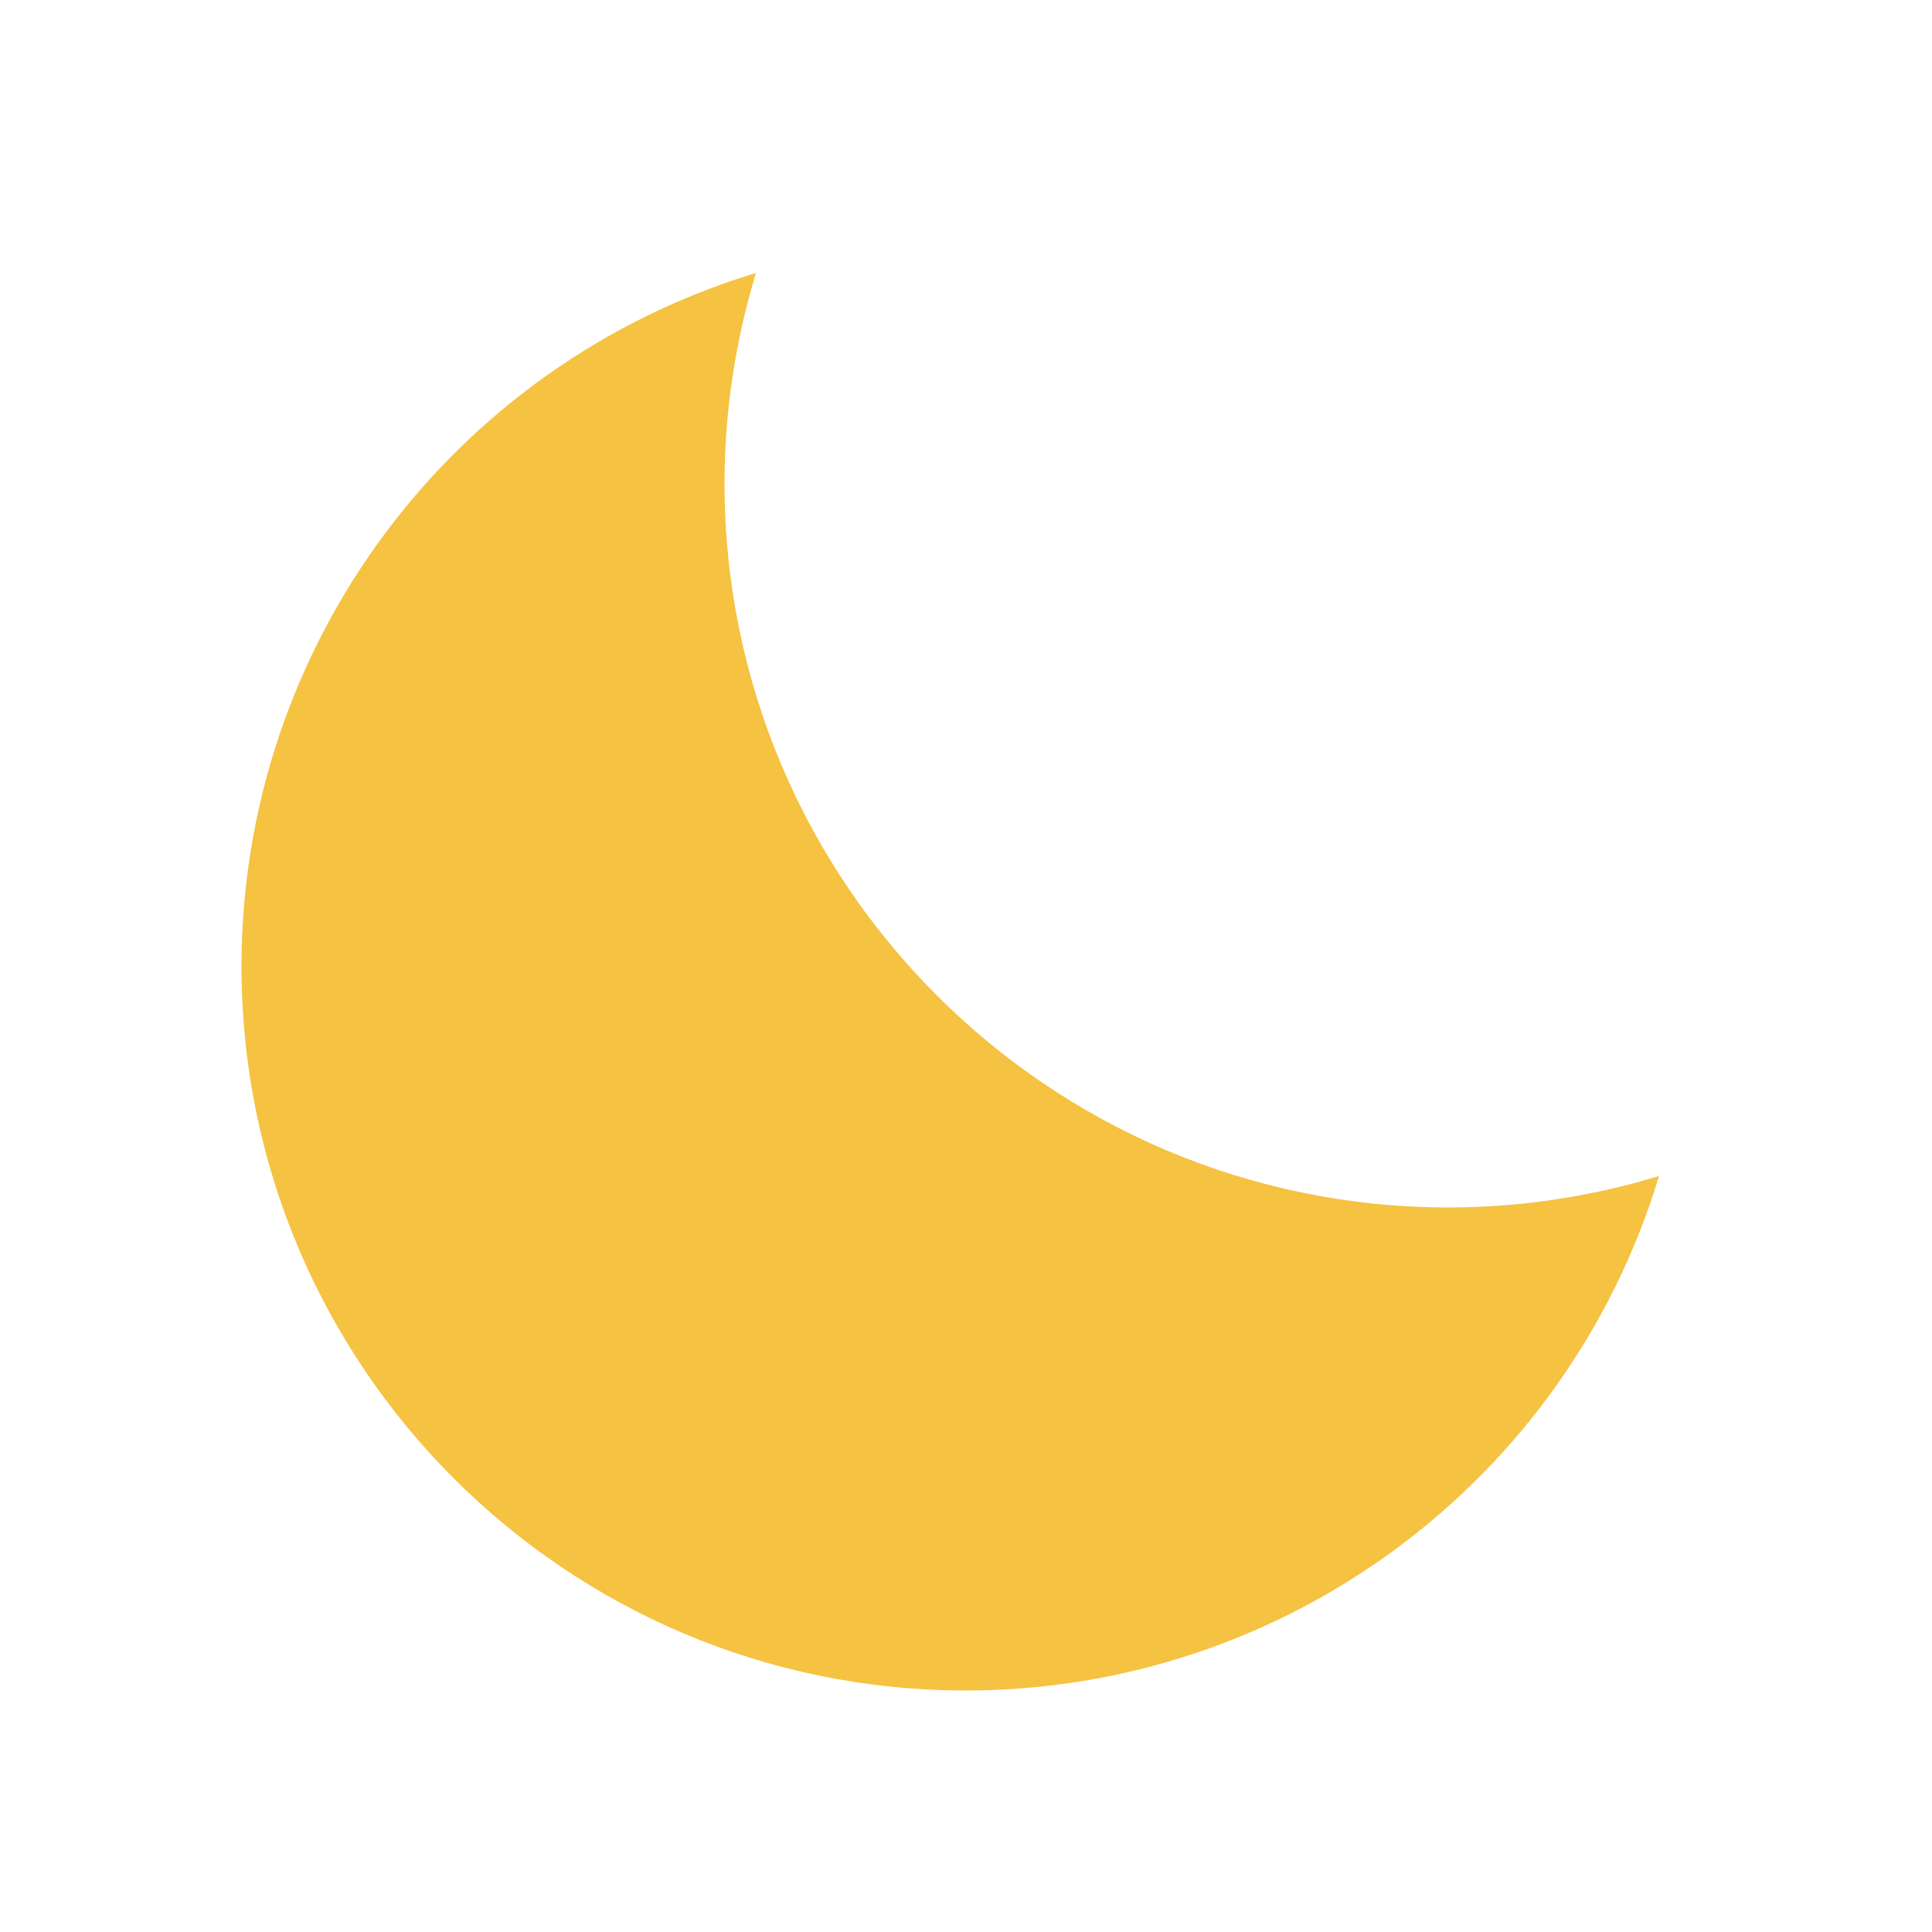
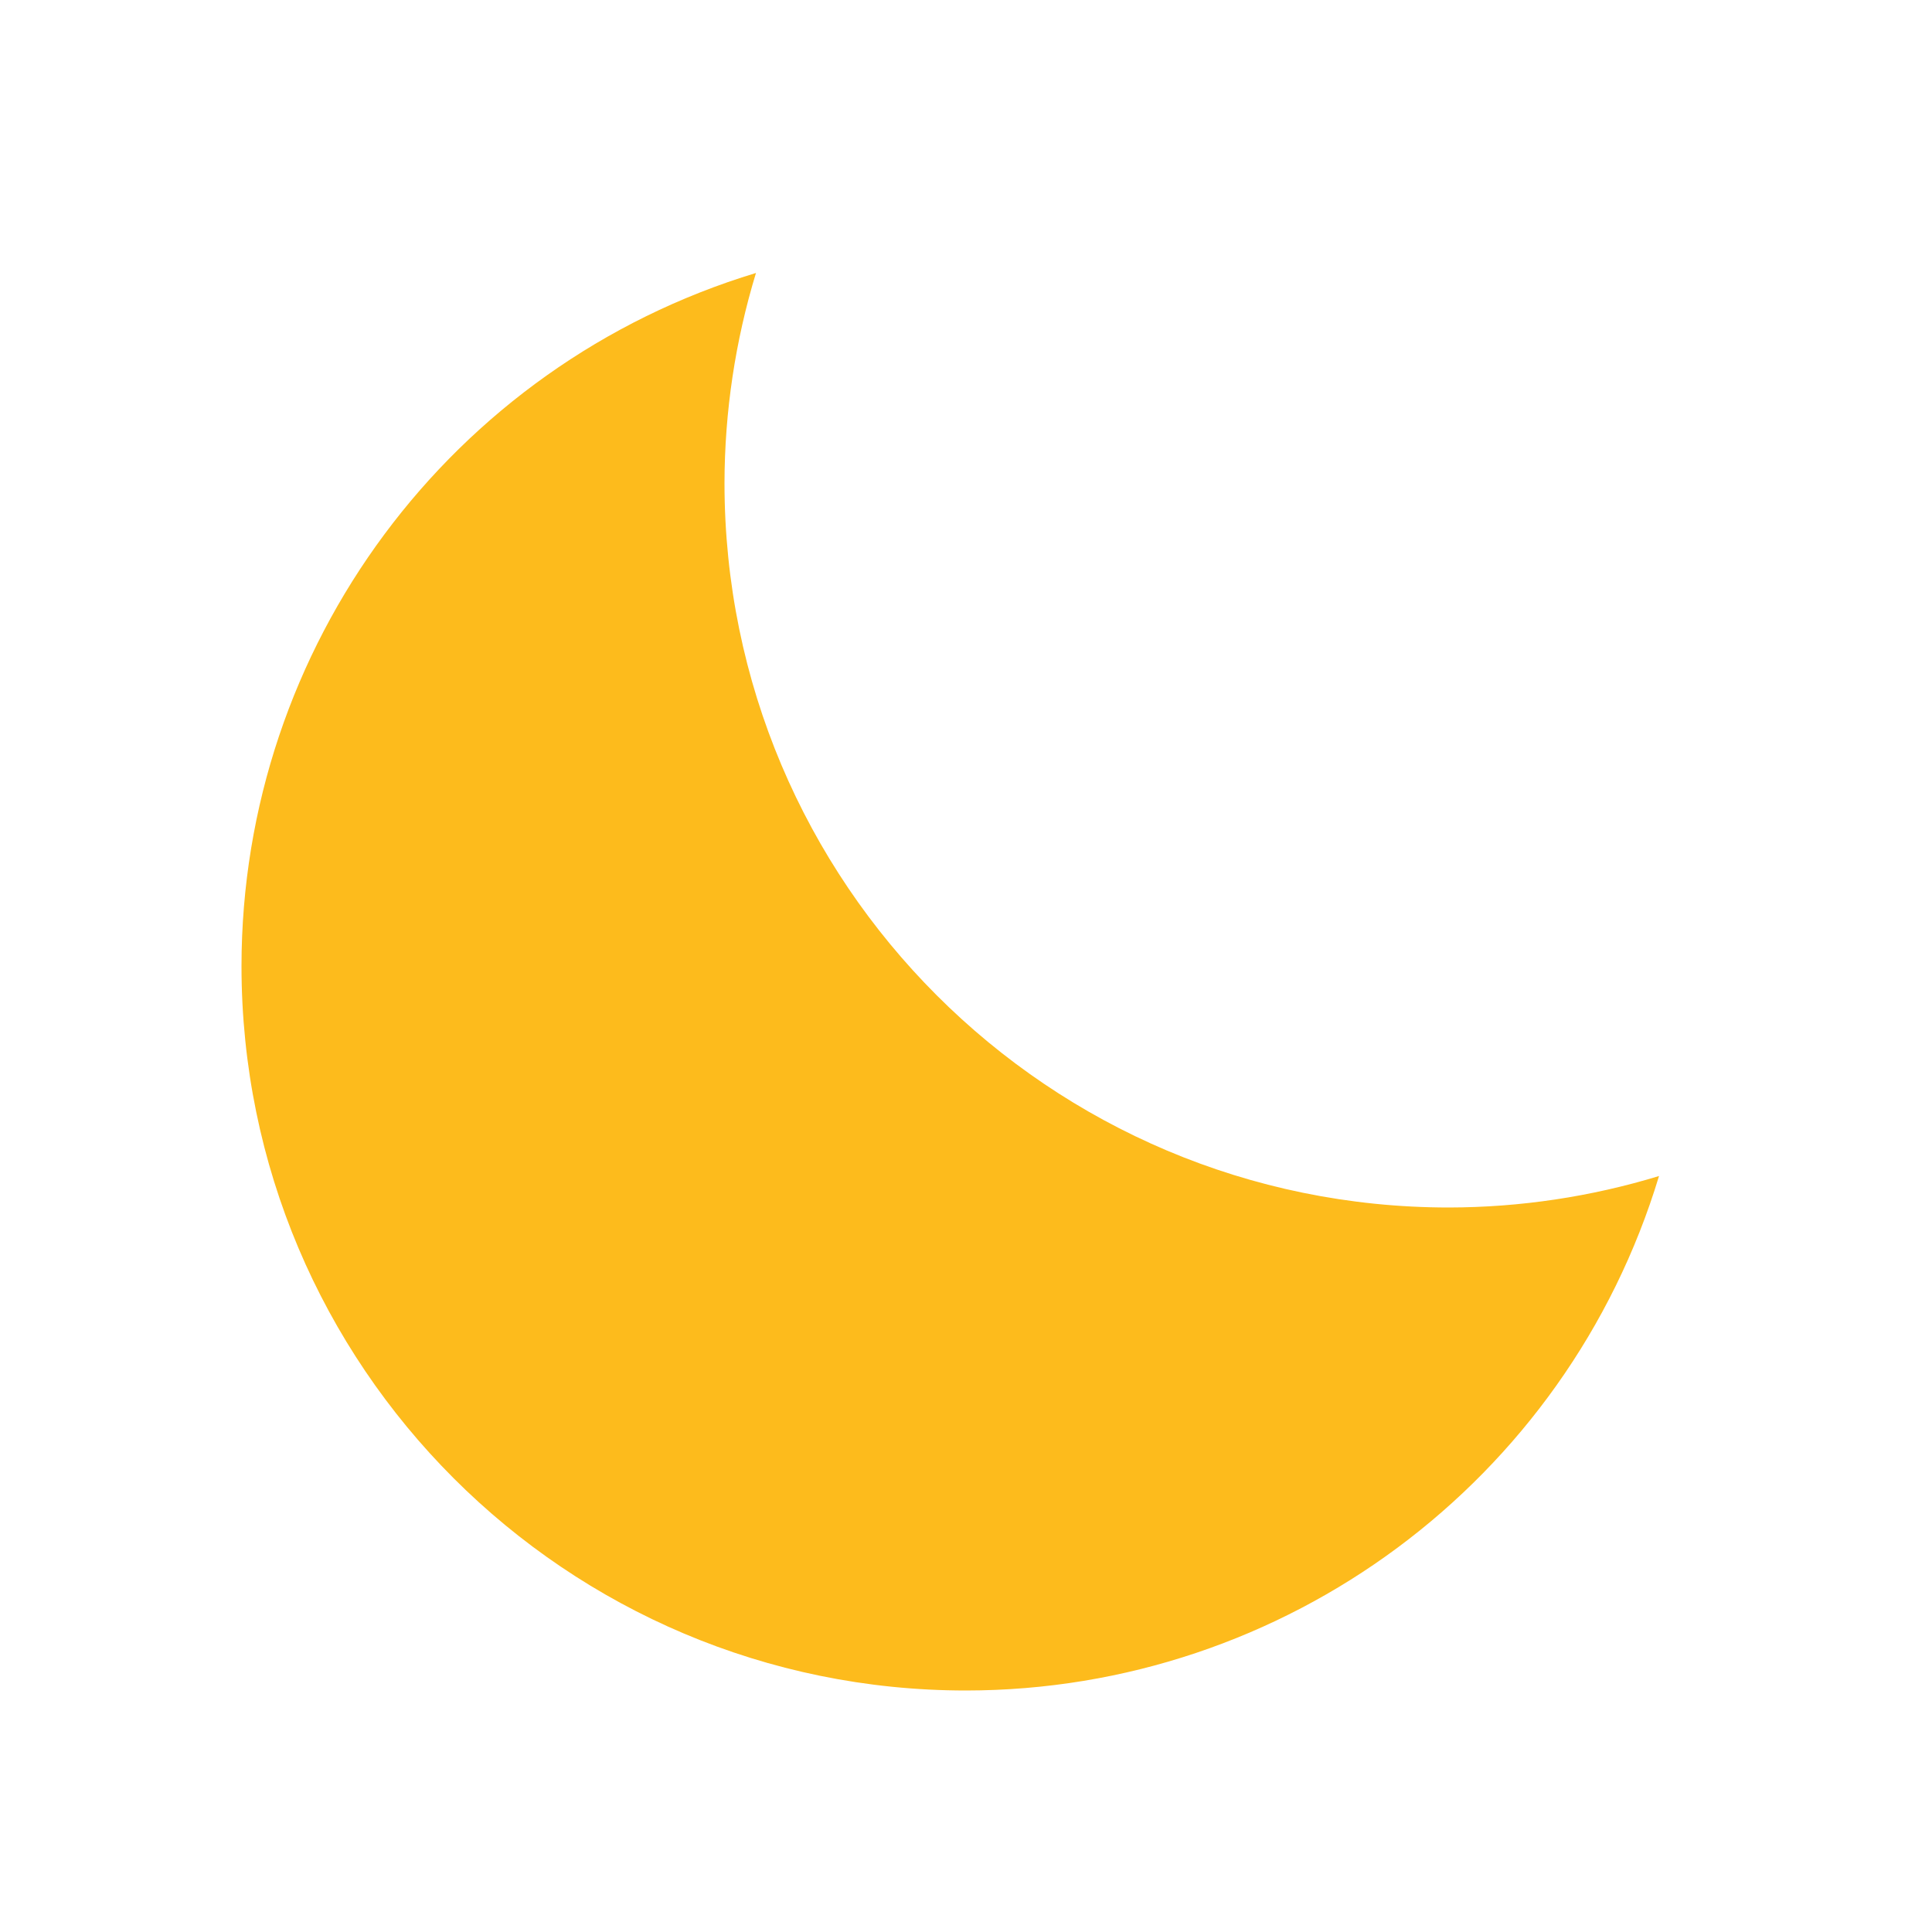
<svg xmlns="http://www.w3.org/2000/svg" width="48" height="48" viewBox="0 0 48 48" version="1.1" id="svg5">
  <defs id="defs2" />
-   <path id="path286" style="fill:#f5c241;fill-opacity:1;stroke-width:2.769;stroke-linecap:round;stroke-linejoin:round" d="M 18.782,6.782 A 18,18 0 0 0 6,24 18,18 0 0 0 24,42 18,18 0 0 0 41.218,29.218 18,18 0 0 1 36,30 18,18 0 0 1 18,12 18,18 0 0 1 18.782,6.782 Z" />
+   <path id="path286" style="fill:#fdbb1c;fill-opacity:1;stroke-width:2.769;stroke-linecap:round;stroke-linejoin:round" d="M 18.782,6.782 A 18,18 0 0 0 6,24 18,18 0 0 0 24,42 18,18 0 0 0 41.218,29.218 18,18 0 0 1 36,30 18,18 0 0 1 18,12 18,18 0 0 1 18.782,6.782 Z" />
</svg>
